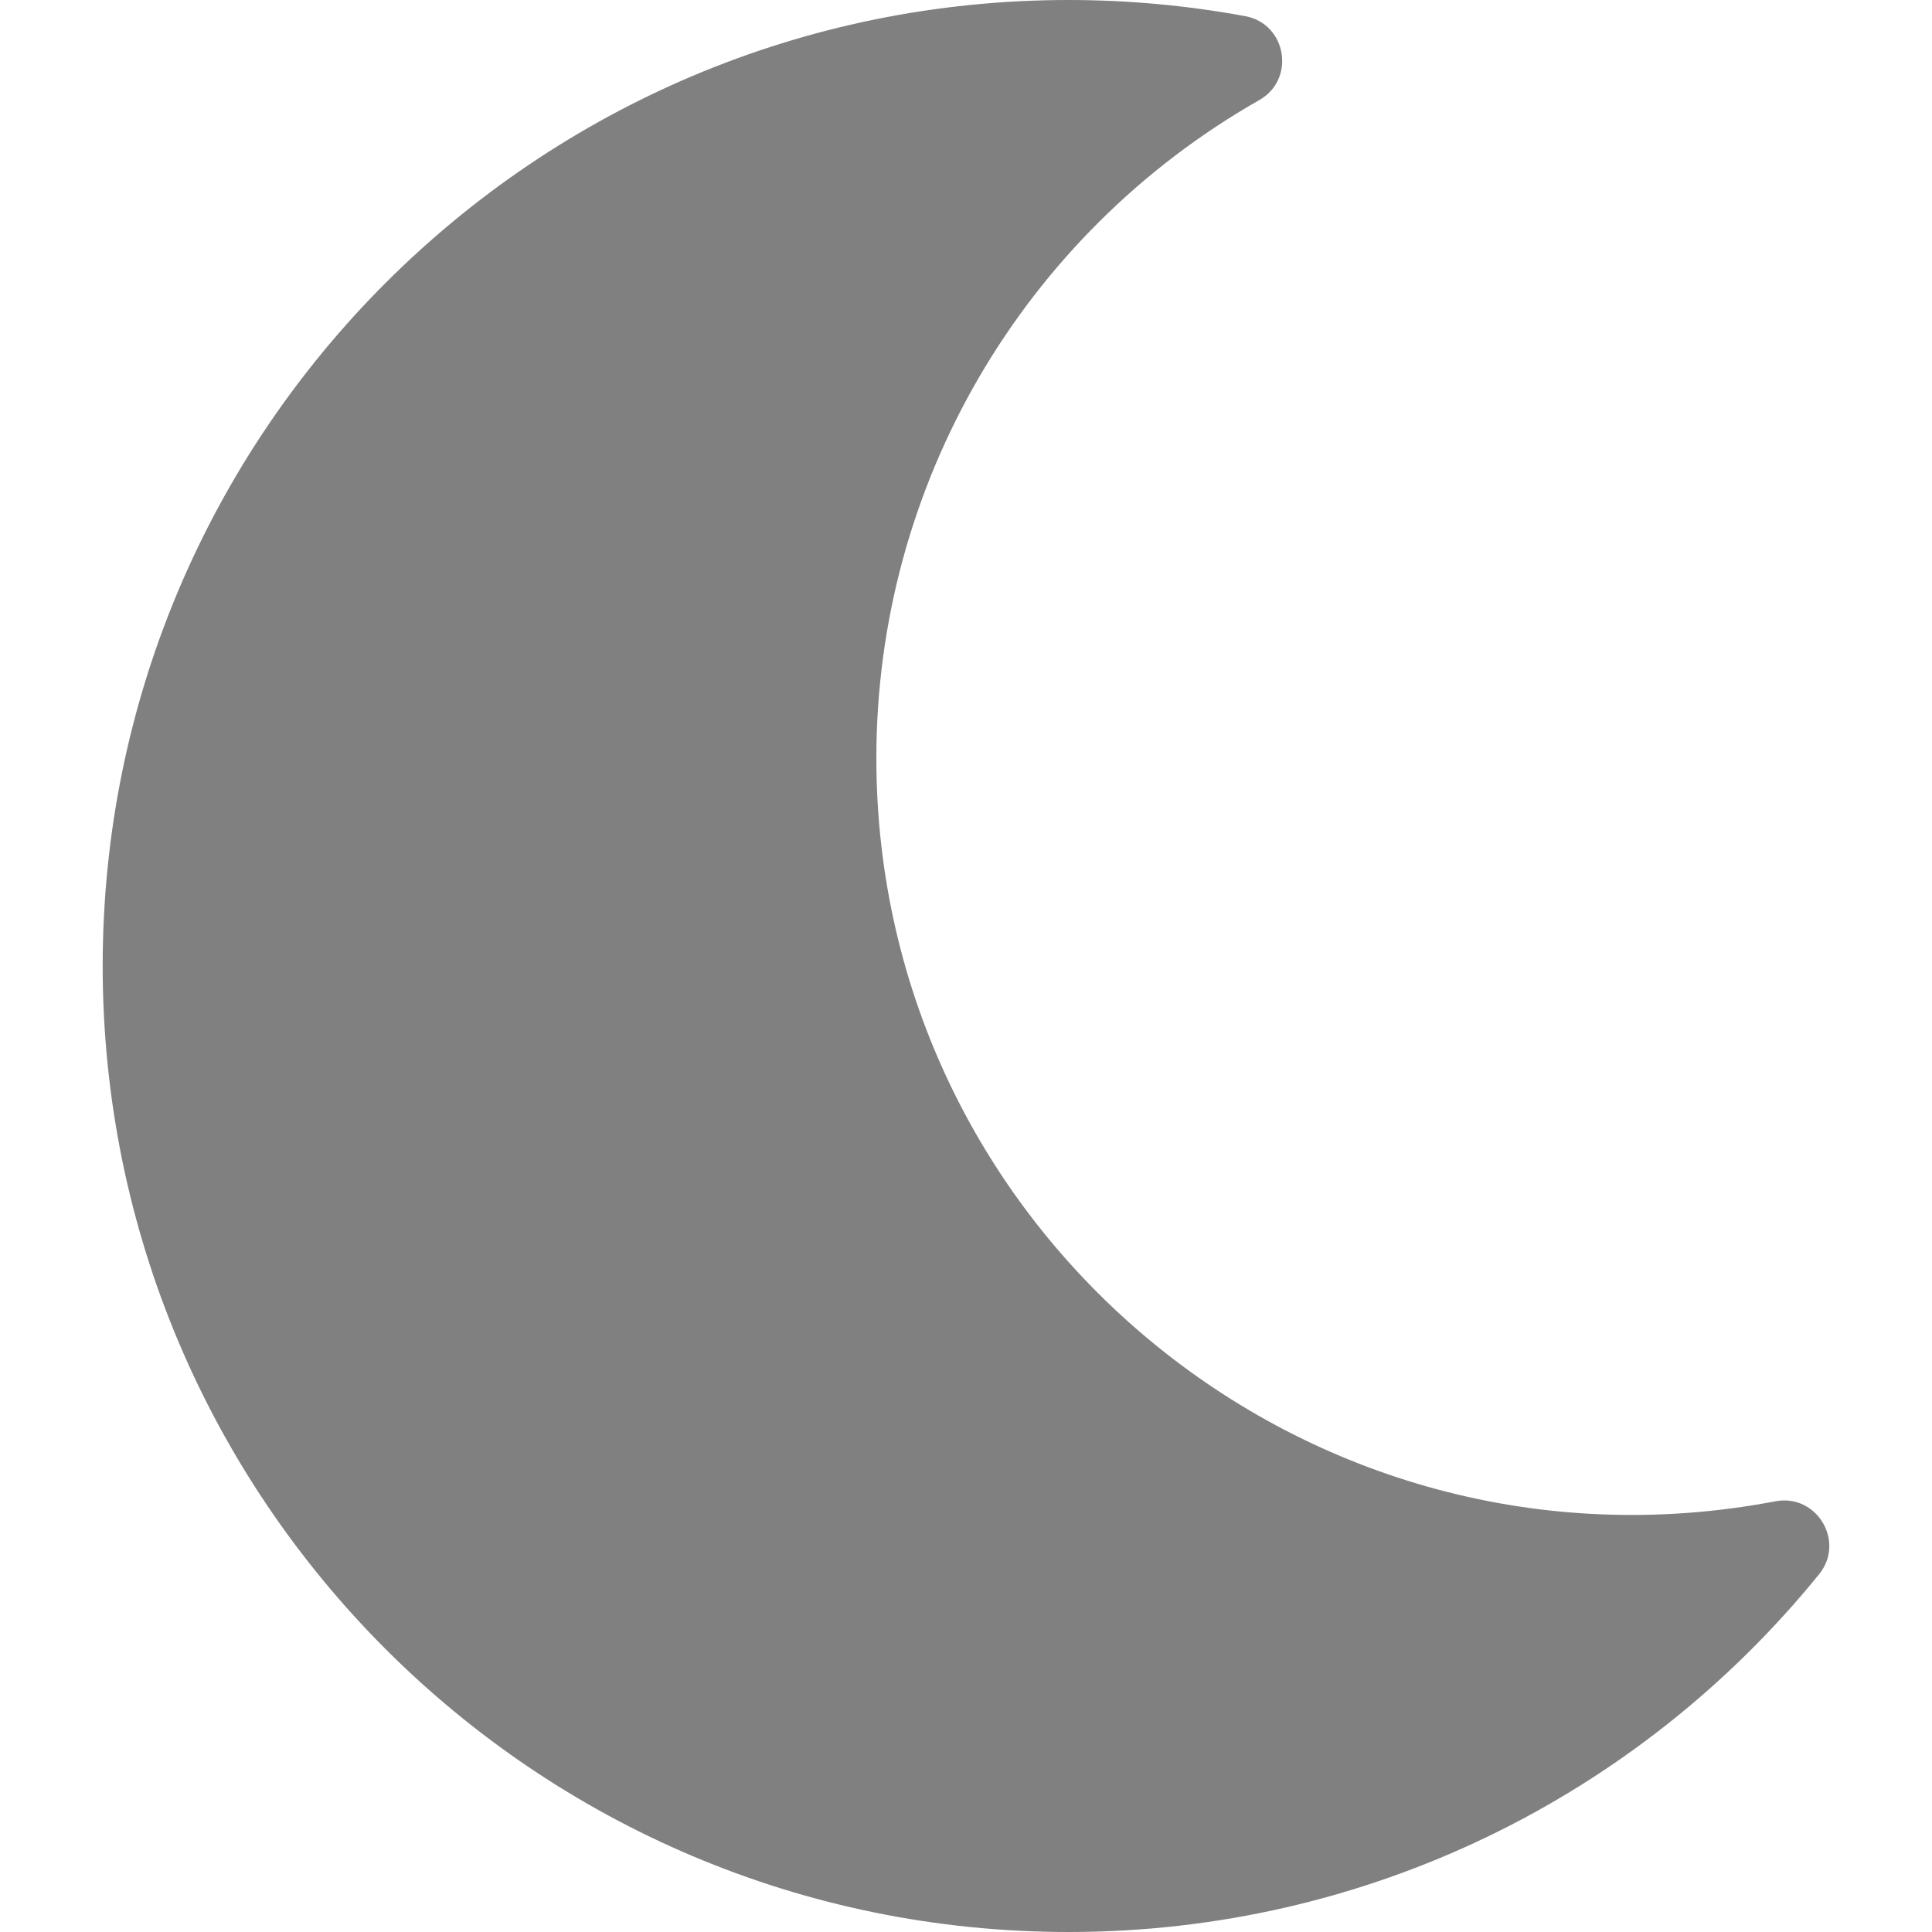
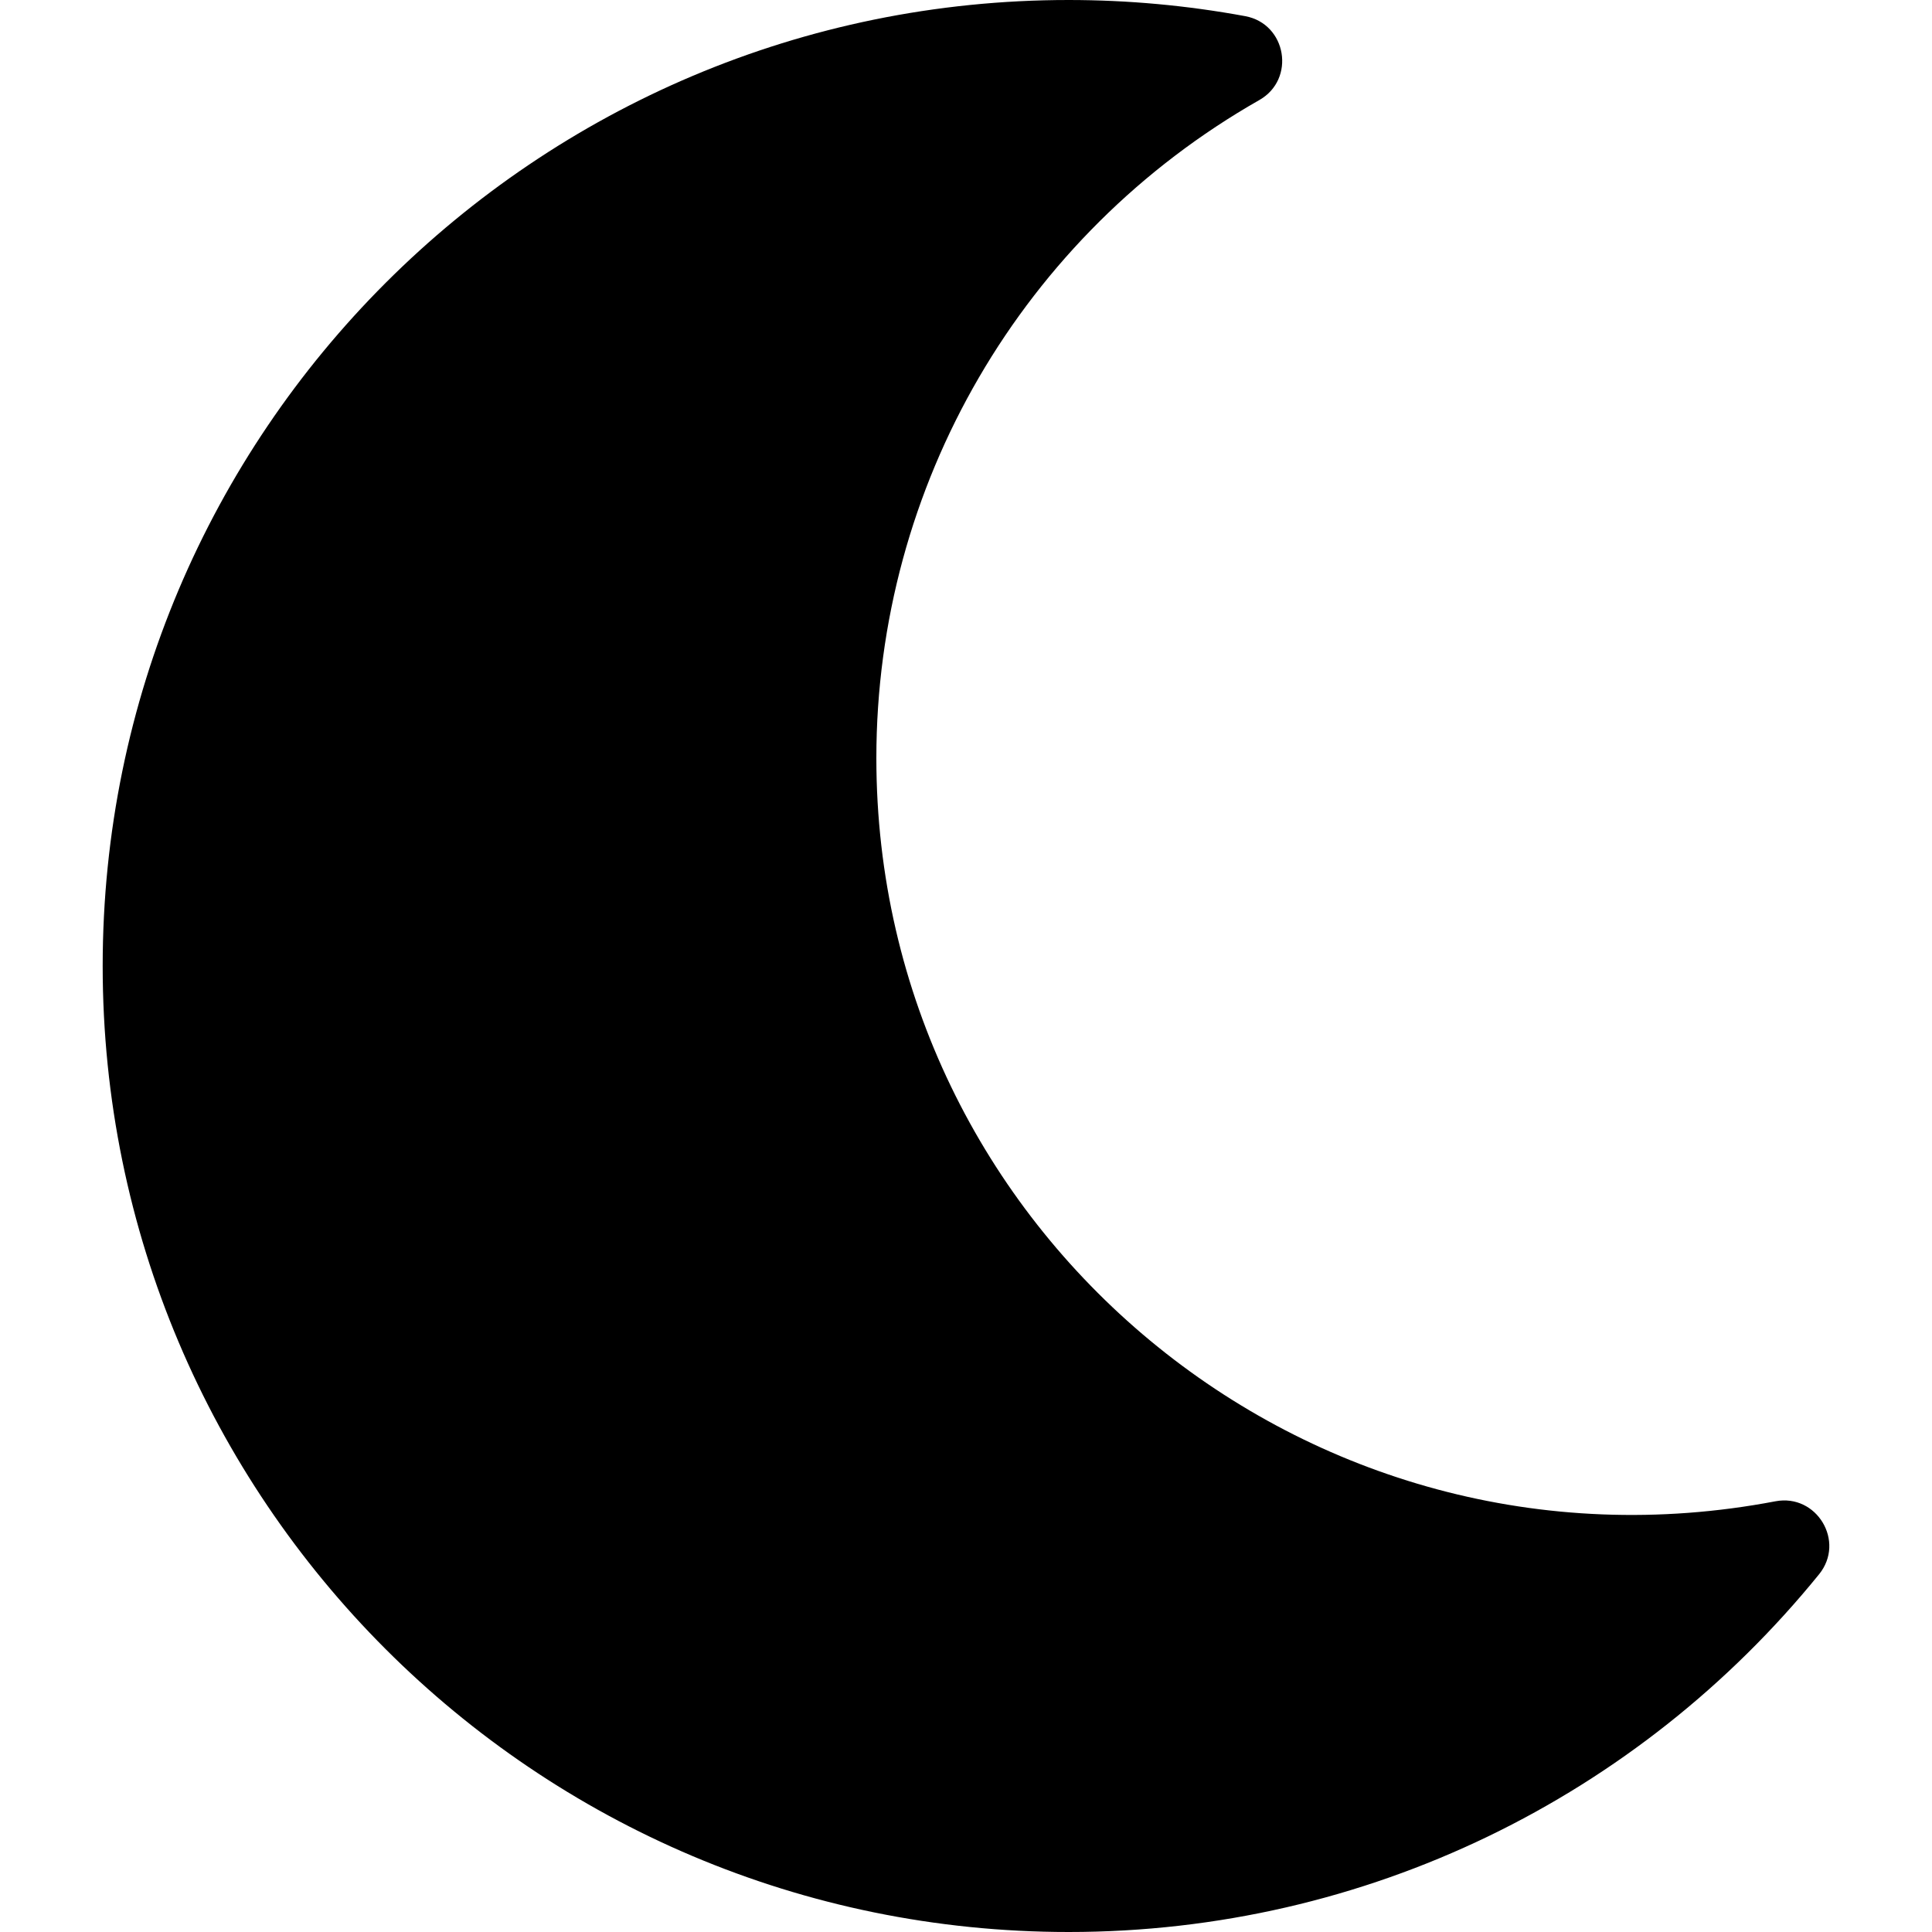
<svg xmlns="http://www.w3.org/2000/svg" aria-hidden="true" focusable="false" role="img" viewBox="0 0 512 512">
-   <path fill="grey" d="M283.211 512c78.962 0 151.079-35.925 198.857-94.792 7.068-8.708-.639-21.43-11.562-19.35-124.203 23.654-238.262-71.576-238.262-196.954 0-72.222 38.662-138.635 101.498-174.394 9.686-5.512 7.25-20.197-3.756-22.23A258.156 258.156 0 0 0 283.211 0c-141.309 0-256 114.511-256 256 0 141.309 114.511 256 256 256z" />
+   <path d="M283.211 512c78.962 0 151.079-35.925 198.857-94.792 7.068-8.708-.639-21.43-11.562-19.35-124.203 23.654-238.262-71.576-238.262-196.954 0-72.222 38.662-138.635 101.498-174.394 9.686-5.512 7.25-20.197-3.756-22.23A258.156 258.156 0 0 0 283.211 0c-141.309 0-256 114.511-256 256 0 141.309 114.511 256 256 256z" />
</svg>
